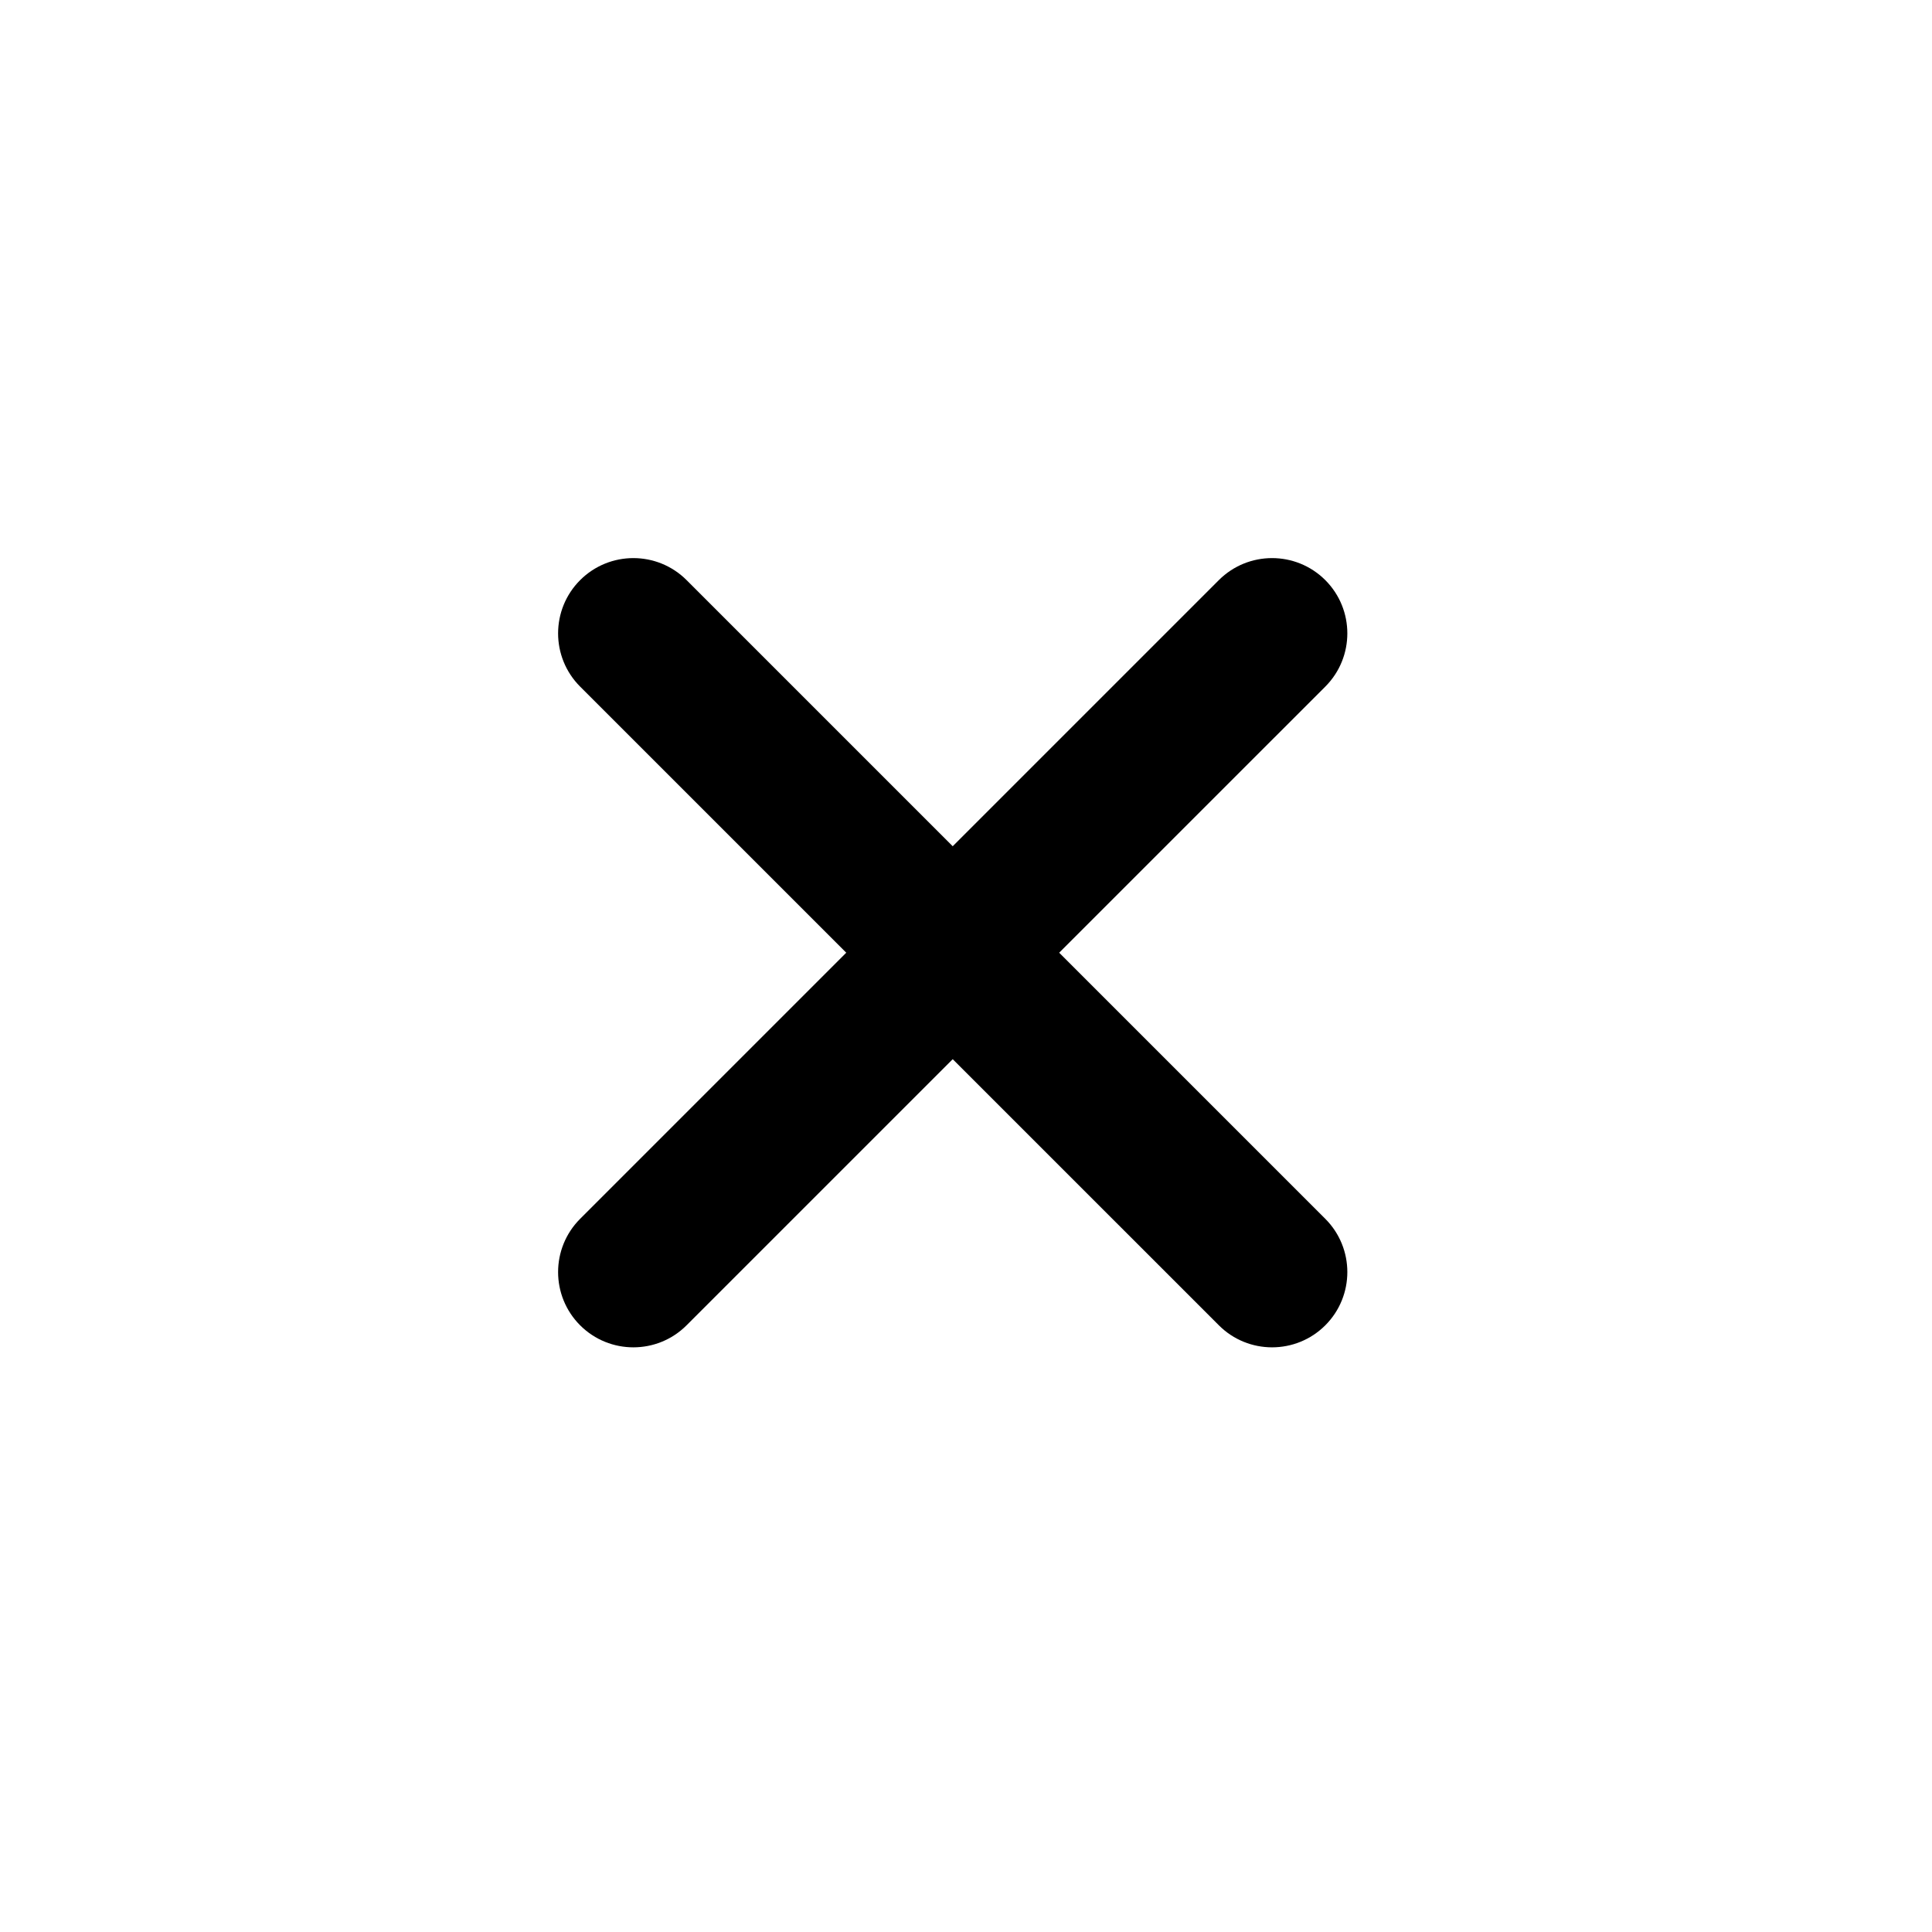
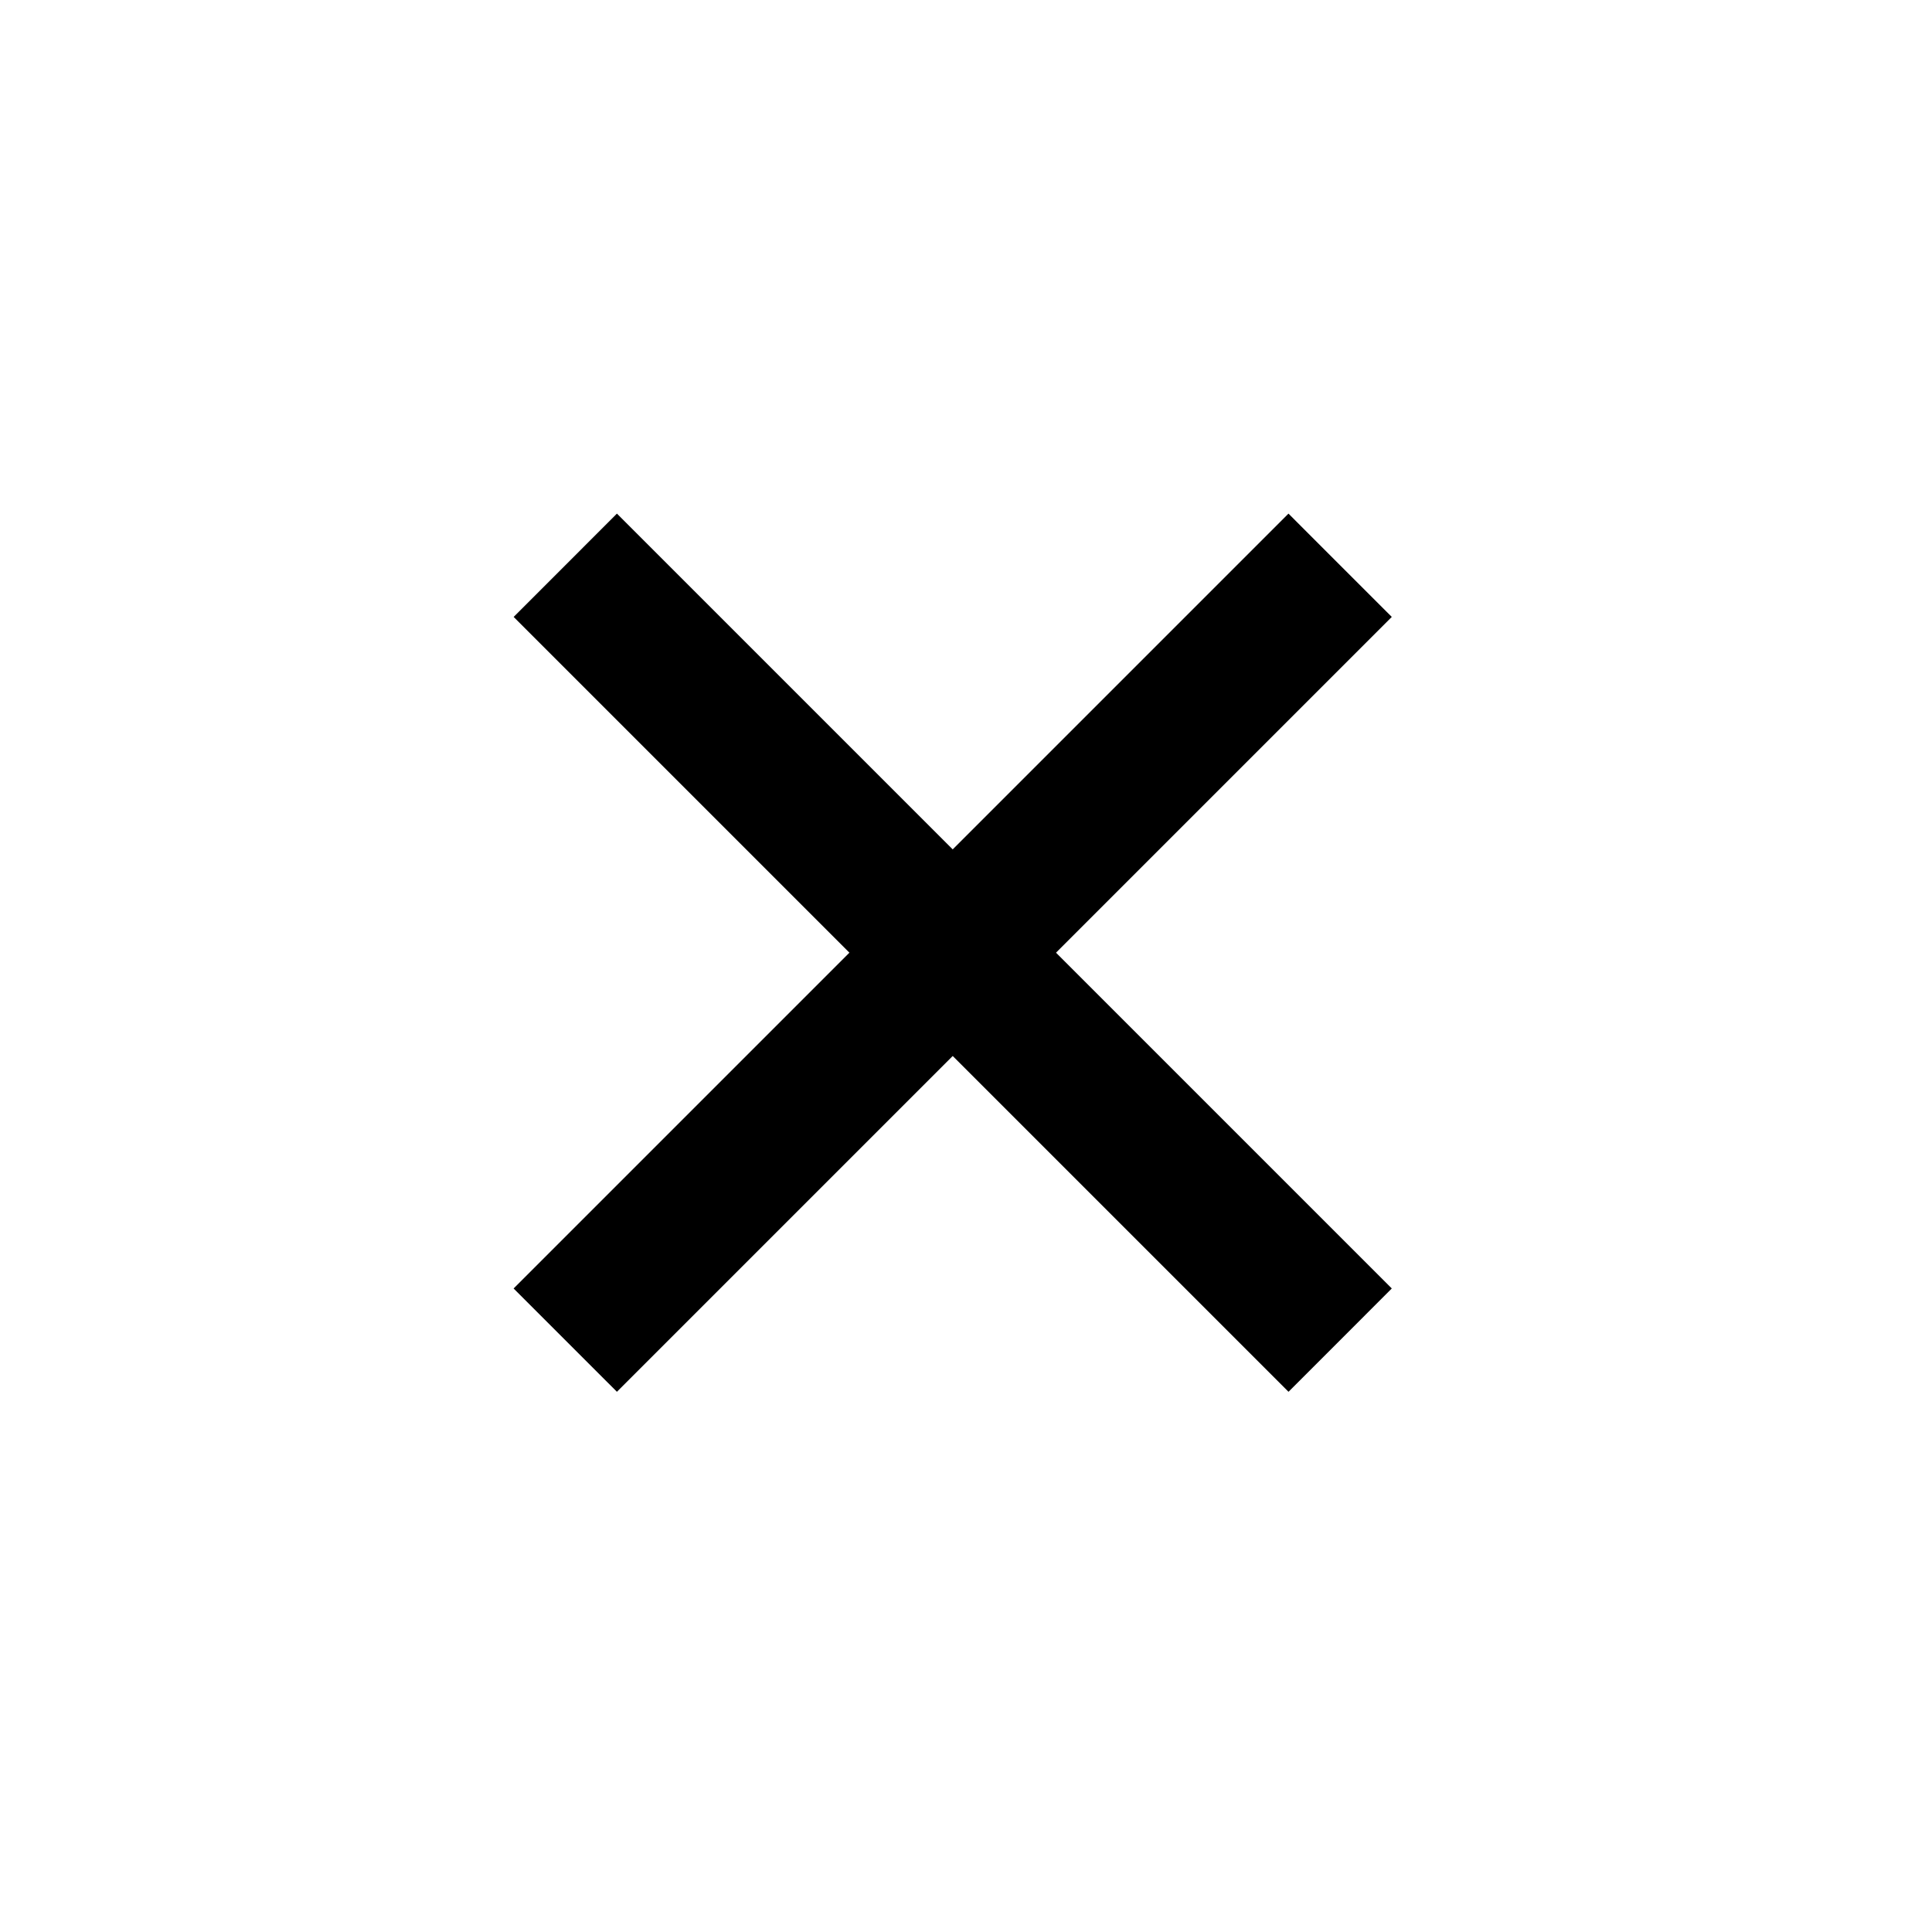
<svg xmlns="http://www.w3.org/2000/svg" width="44" height="44" viewBox="0 0 44 44" fill="none">
-   <path fill-rule="evenodd" clip-rule="evenodd" d="M13.212 30.183C12.543 29.513 12.543 28.428 13.212 27.758L27.758 13.212C28.428 12.543 29.513 12.543 30.183 13.212C30.852 13.882 30.852 14.967 30.183 15.637L15.636 30.183C14.967 30.852 13.882 30.852 13.212 30.183Z" fill="currentcolor" />
-   <path fill-rule="evenodd" clip-rule="evenodd" d="M30.183 30.183C30.852 29.513 30.852 28.428 30.183 27.758L15.637 13.212C14.967 12.543 13.882 12.543 13.212 13.212C12.543 13.882 12.543 14.967 13.212 15.637L27.759 30.183C28.428 30.852 29.513 30.852 30.183 30.183Z" fill="currentcolor" />
+   <path fill-rule="evenodd" clip-rule="evenodd" d="M12.874 30.521L11.697 29.344L29.344 11.697L30.52 12.874L31.697 14.05L14.05 31.697L12.874 30.521Z" fill="currentColor" />
+   <path fill-rule="evenodd" clip-rule="evenodd" d="M30.521 30.521L31.697 29.344L14.05 11.697L12.874 12.874L11.698 14.05L29.345 31.697L30.521 30.521Z" fill="currentColor" />
</svg>
